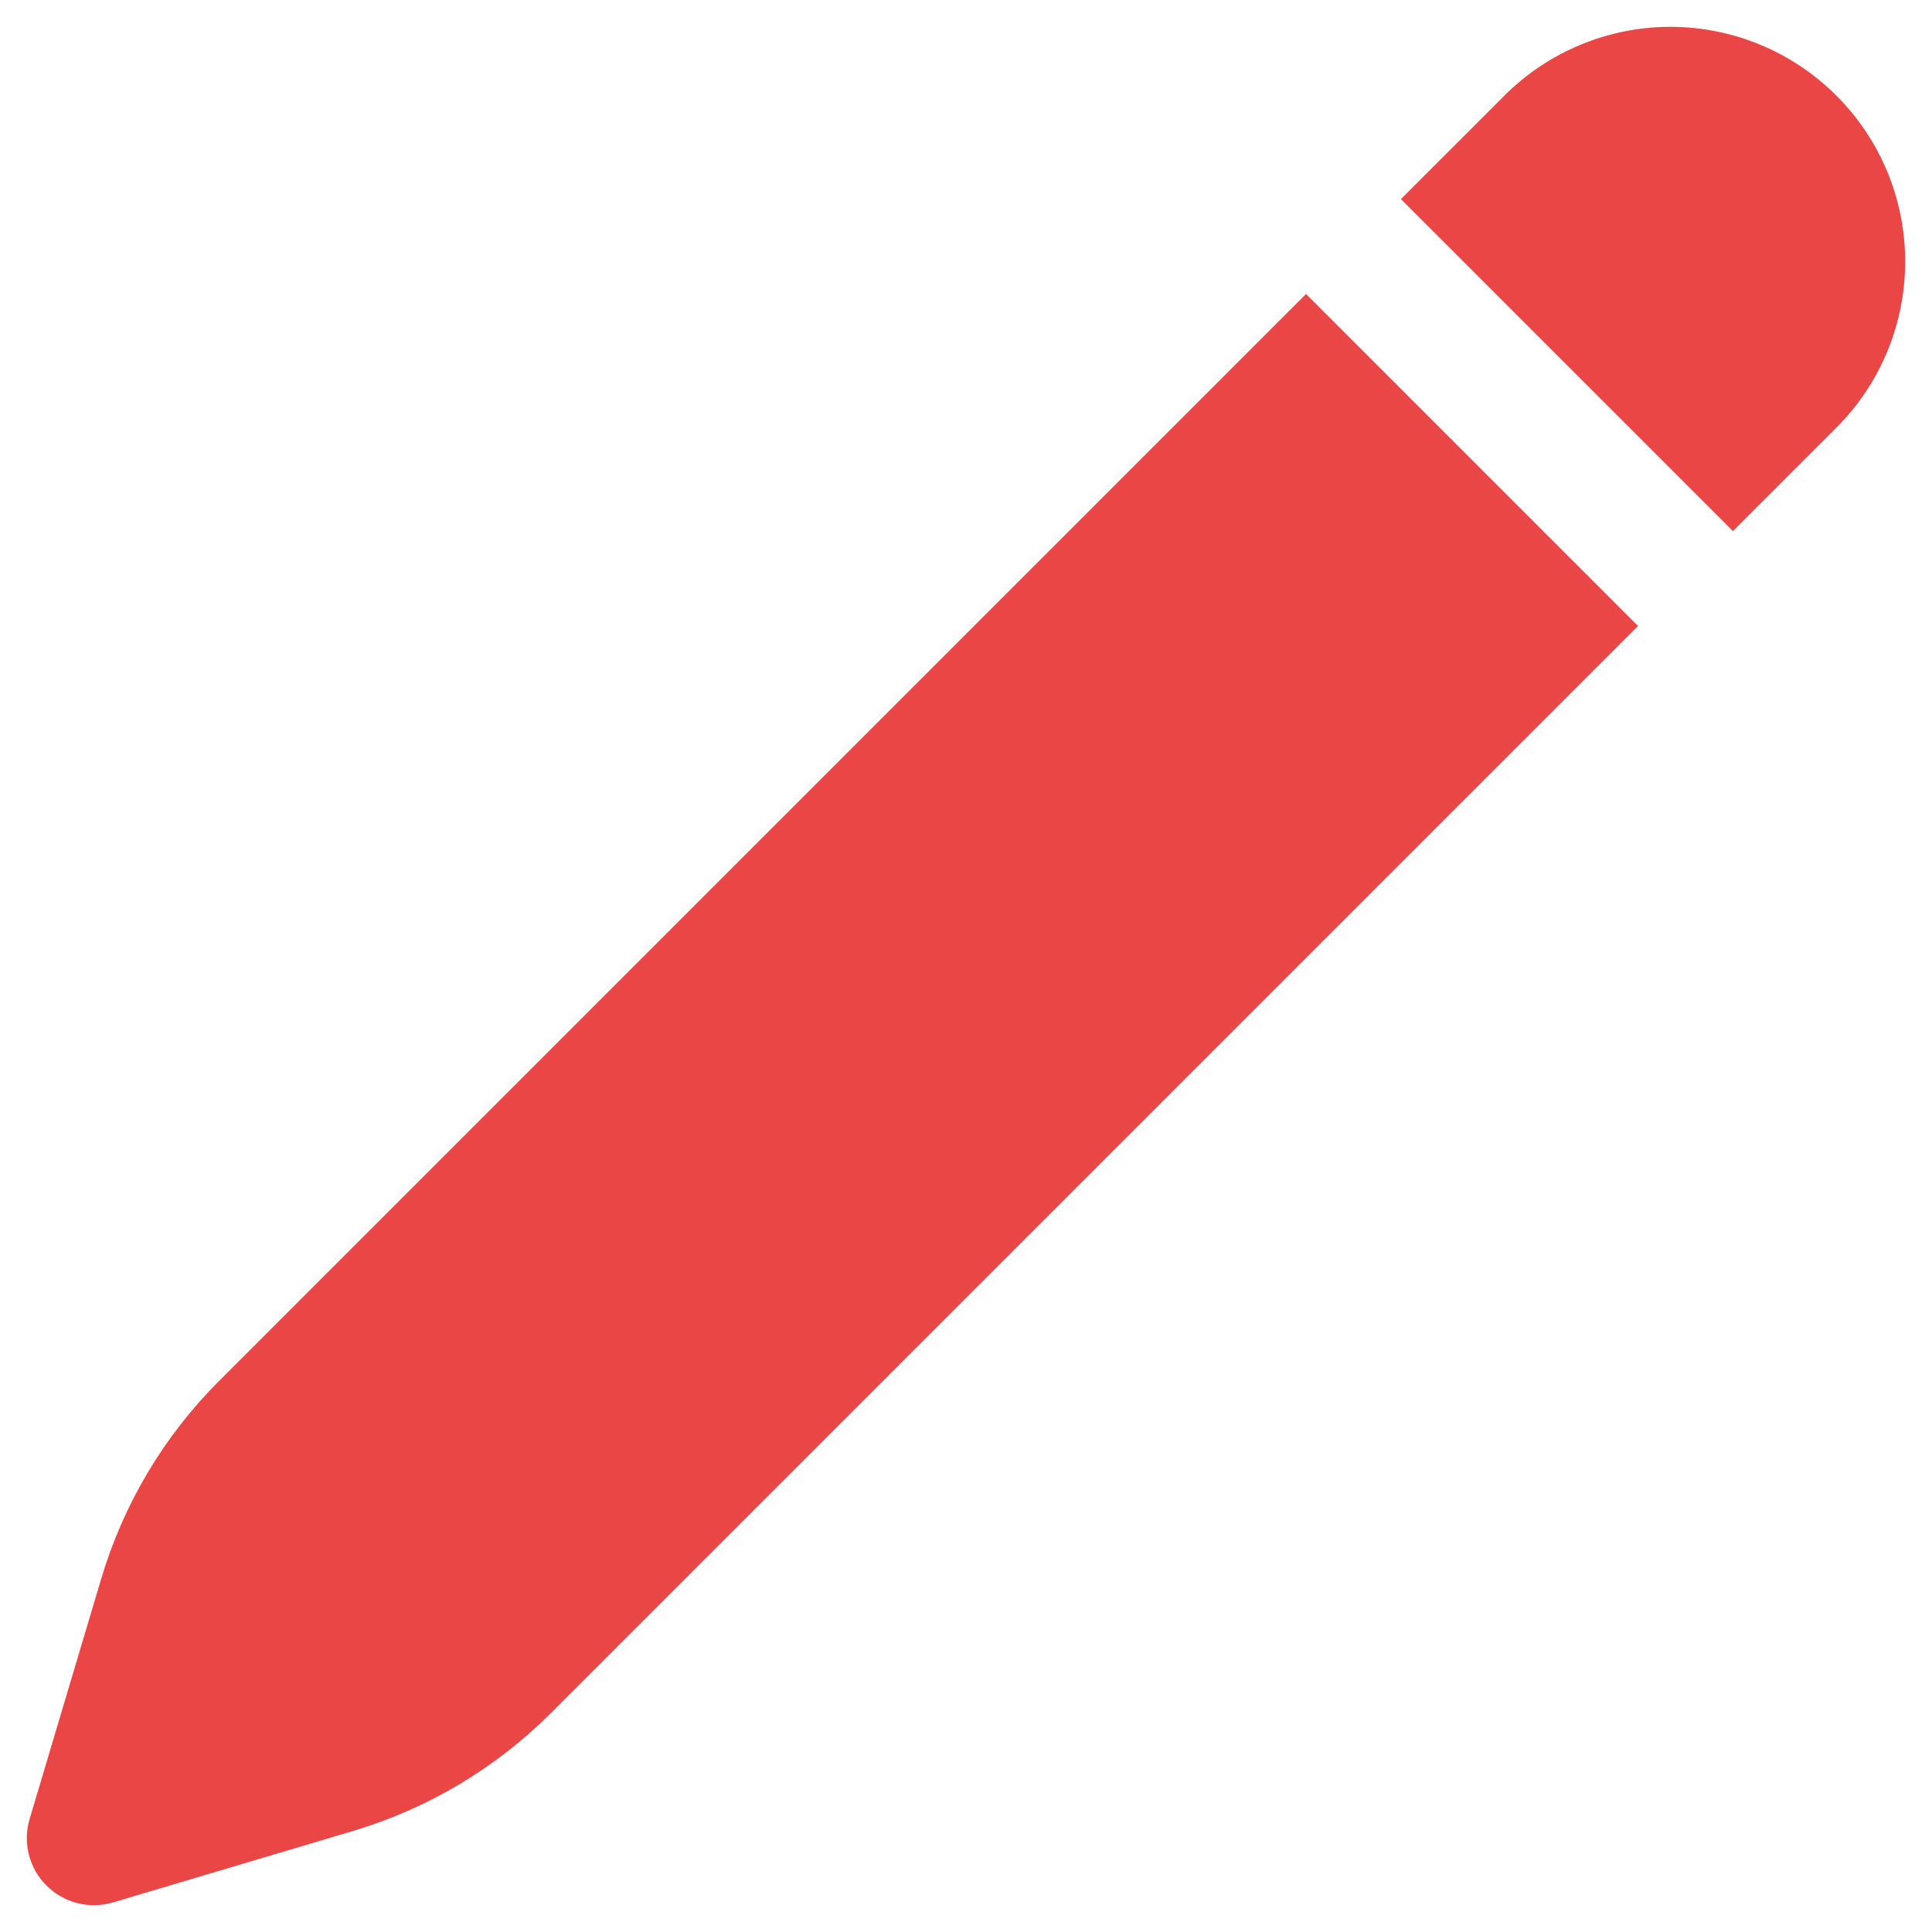
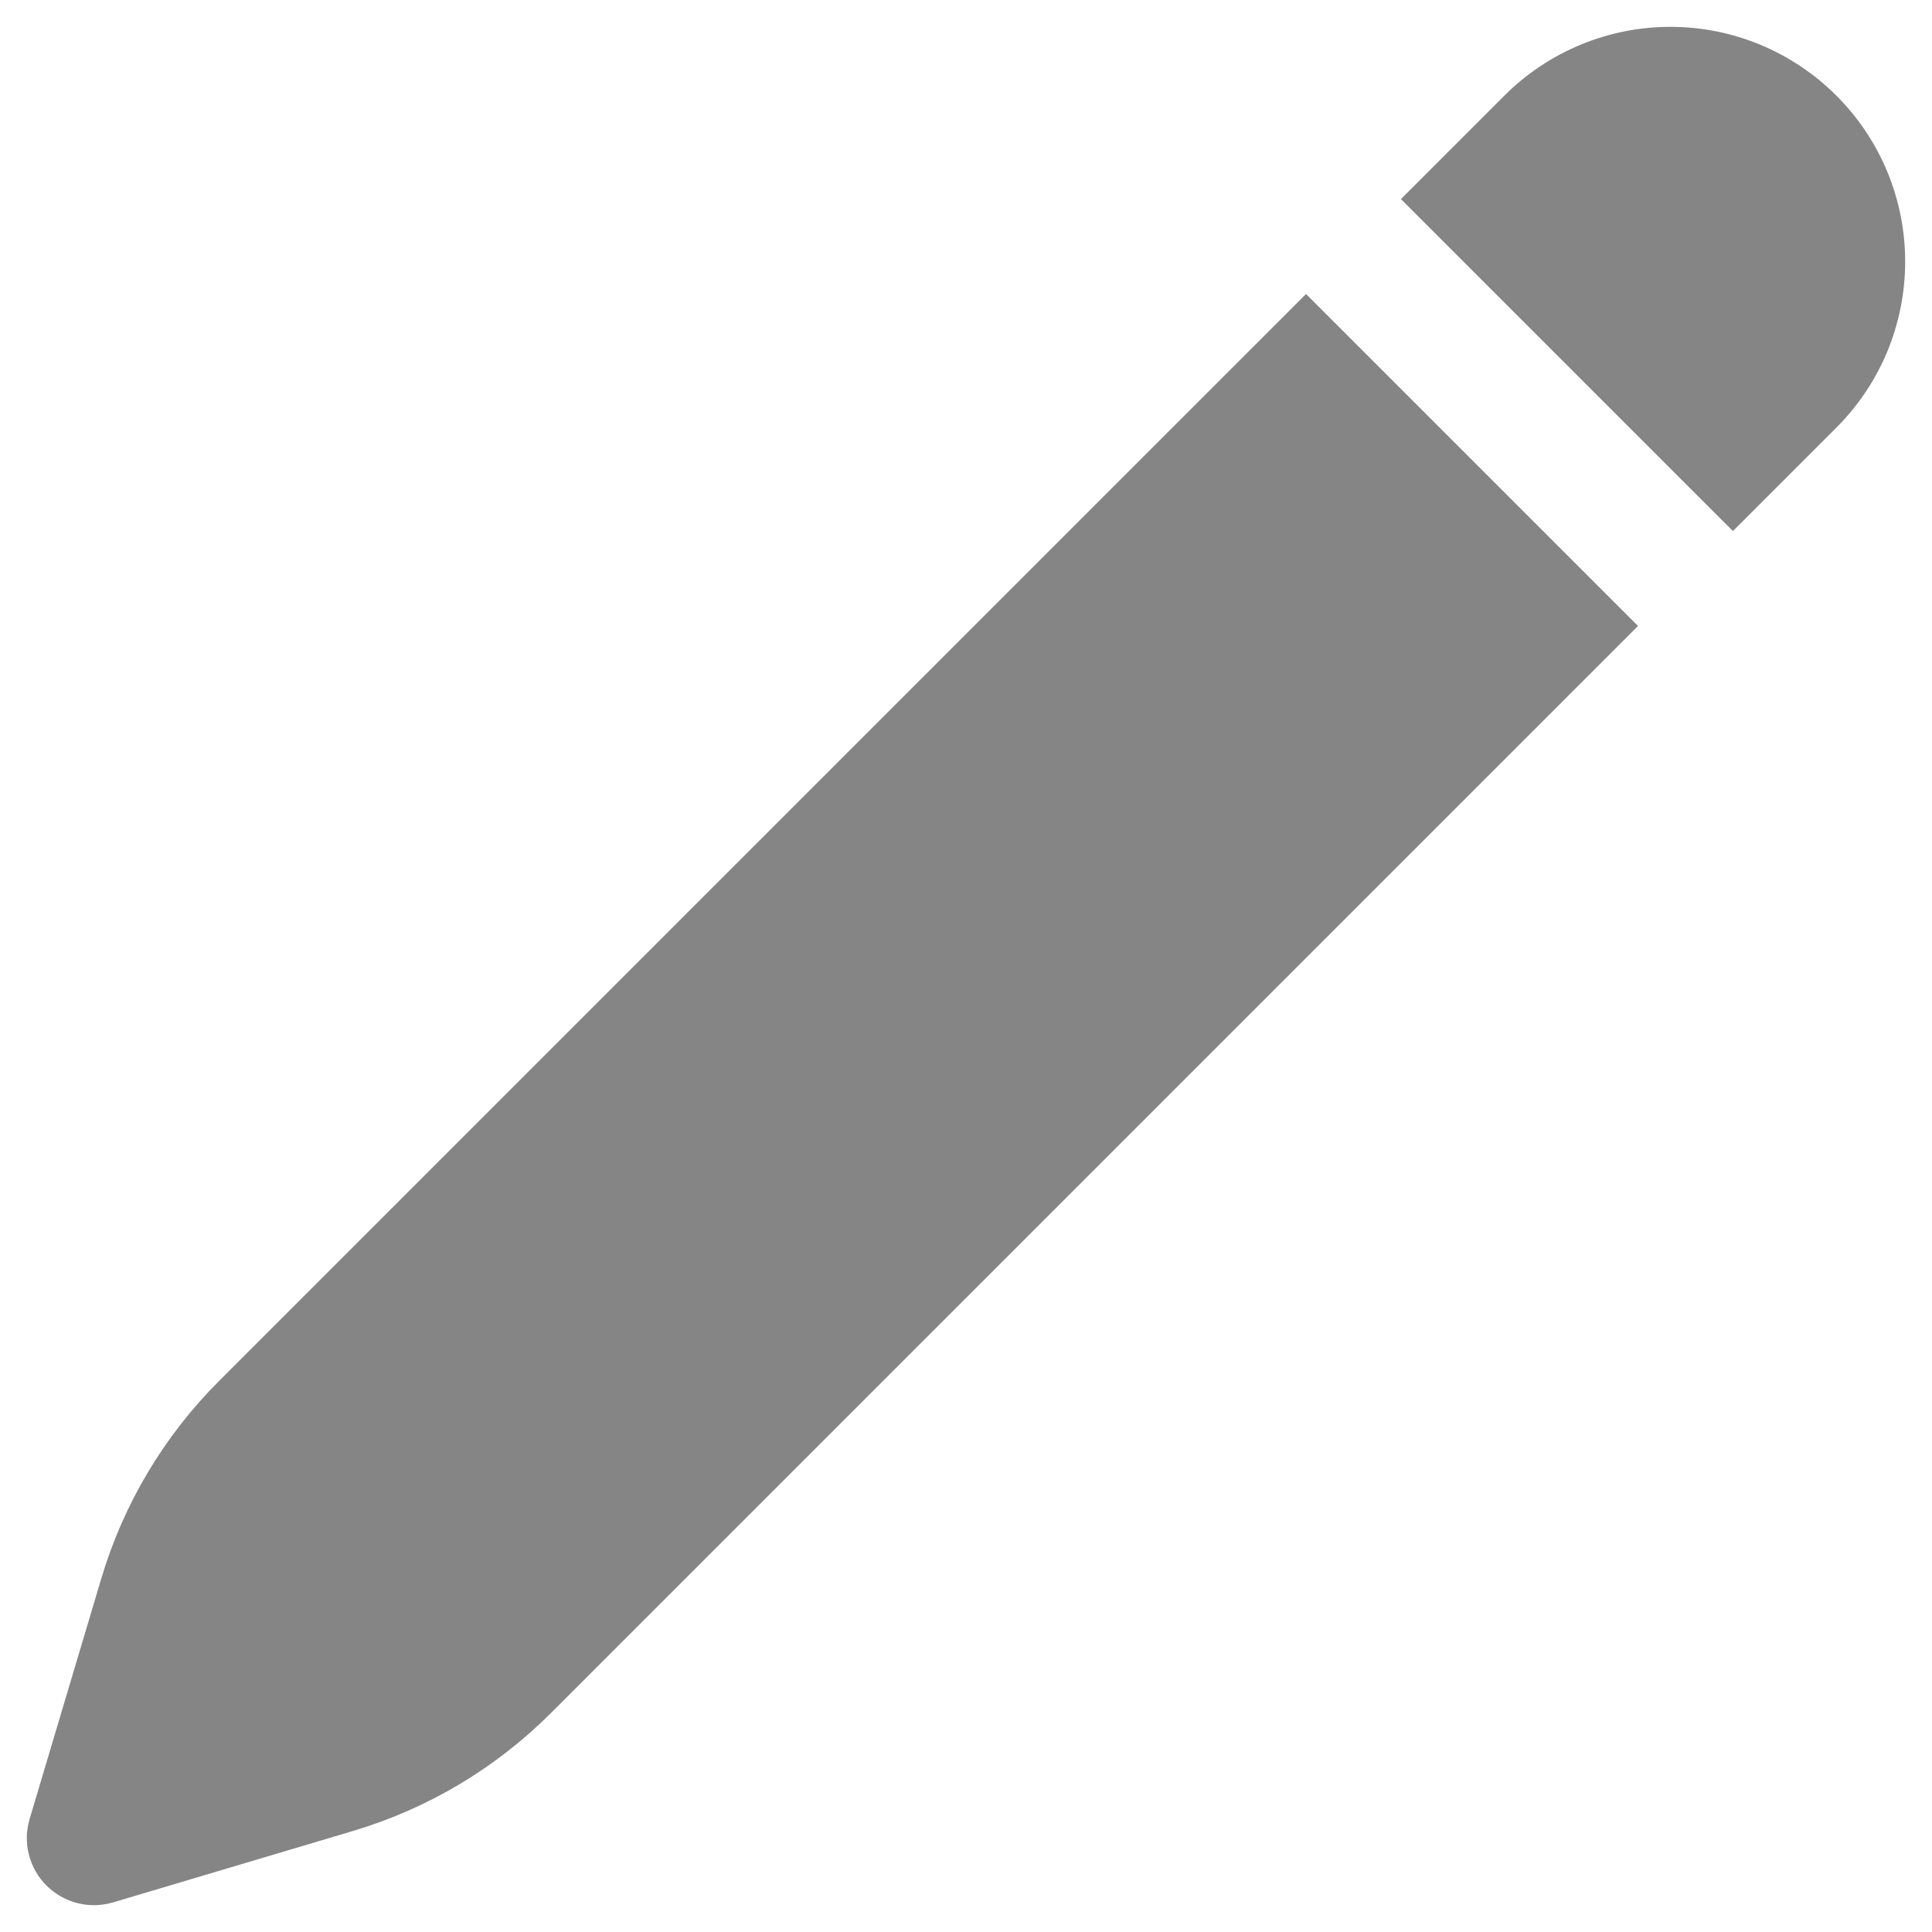
- <svg xmlns="http://www.w3.org/2000/svg" width="18" height="18" viewBox="0 0 18 18" class="svg-icon">
-   <path d="M17.109 0.891C16.699 0.481 16.143 0.25 15.563 0.25C14.983 0.25 14.426 0.481 14.016 0.891L13.052 1.855L16.145 4.948L17.109 3.984C17.52 3.574 17.75 3.018 17.75 2.437C17.75 1.857 17.52 1.301 17.109 0.891ZM15.261 5.832L12.168 2.739L2.043 12.864C1.528 13.378 1.15 14.012 0.943 14.709L0.276 16.947C0.244 17.055 0.241 17.169 0.269 17.279C0.297 17.388 0.353 17.488 0.433 17.567C0.513 17.647 0.612 17.703 0.722 17.731C0.831 17.759 0.946 17.756 1.054 17.724L3.291 17.058C3.988 16.85 4.622 16.472 5.136 15.957L15.261 5.832Z" fill="#eb4646" />
+ <svg xmlns="http://www.w3.org/2000/svg" width="18" height="18" viewBox="0 0 18 18" fill="none">
+   <path d="M17.109 0.891C16.699 0.481 16.143 0.25 15.563 0.25C14.983 0.25 14.426 0.481 14.016 0.891L13.052 1.855L16.145 4.948L17.109 3.984C17.52 3.574 17.75 3.018 17.75 2.437C17.75 1.857 17.52 1.301 17.109 0.891ZM15.261 5.832L12.168 2.739L2.043 12.864C1.528 13.378 1.15 14.012 0.943 14.709L0.276 16.947C0.244 17.055 0.241 17.169 0.269 17.279C0.297 17.388 0.353 17.488 0.433 17.567C0.513 17.647 0.612 17.703 0.722 17.731C0.831 17.759 0.946 17.756 1.054 17.724L3.291 17.058C3.988 16.85 4.622 16.472 5.136 15.957L15.261 5.832Z" fill="#858585" />
</svg>
